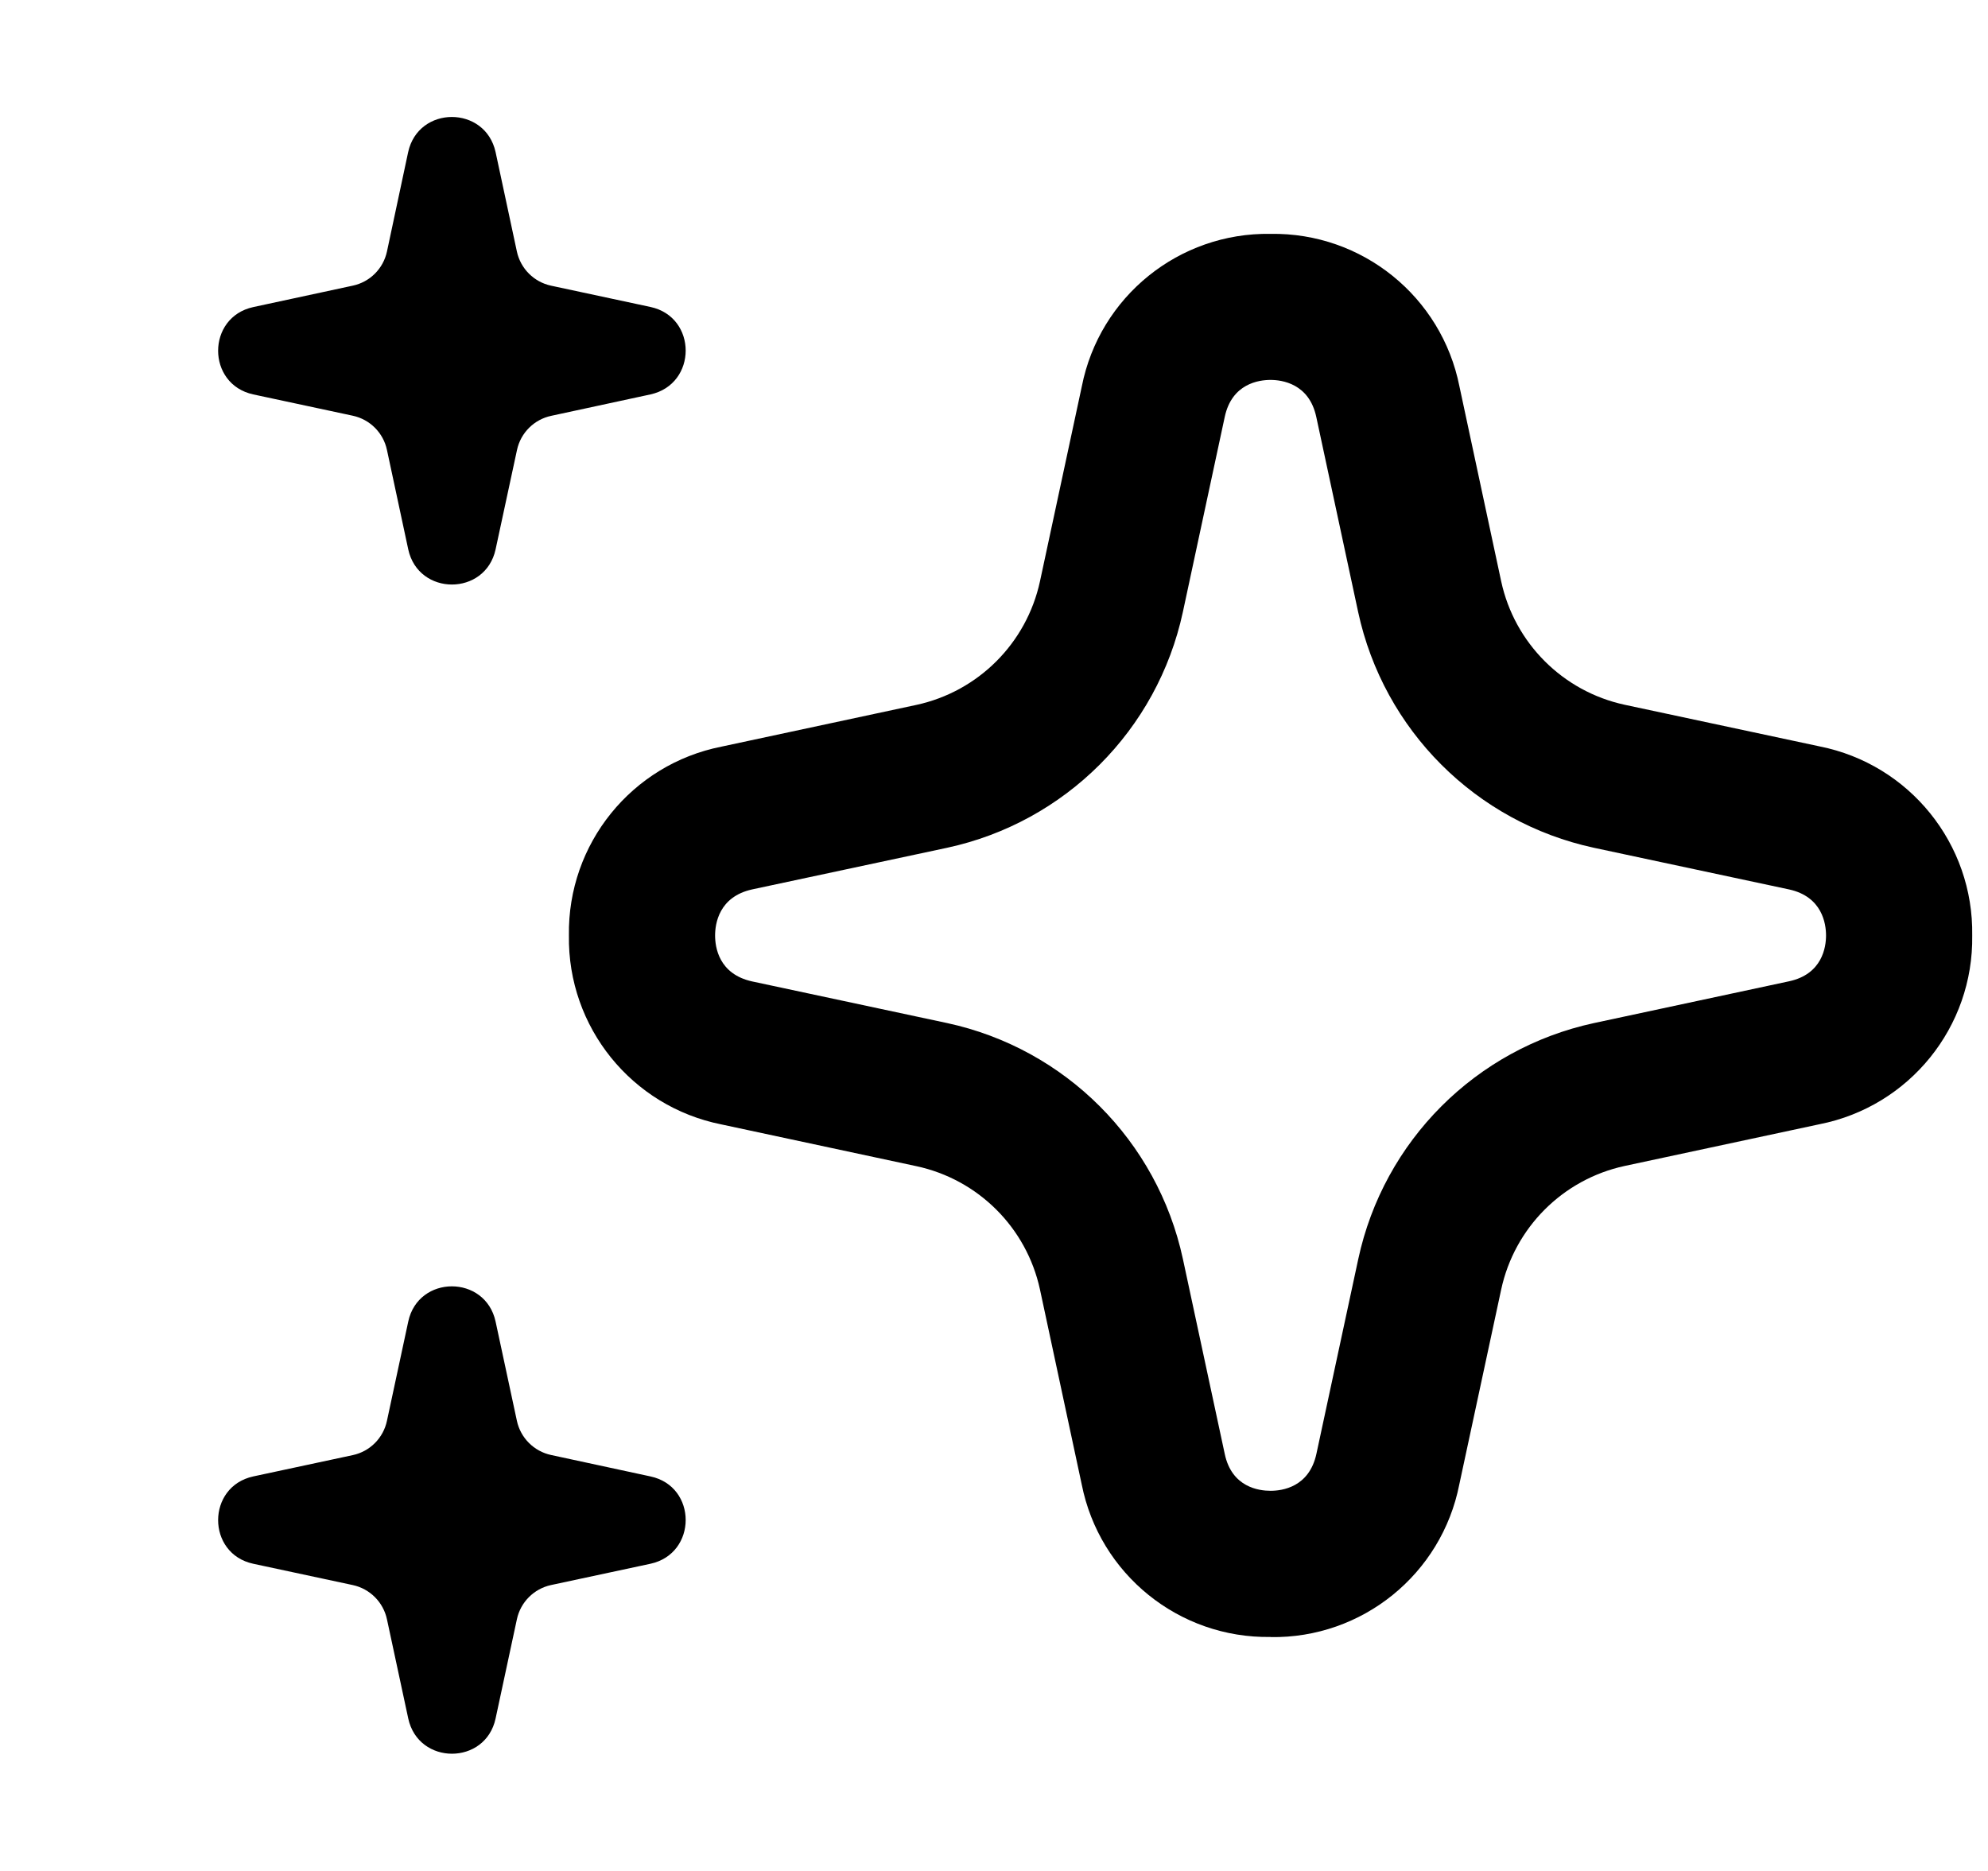
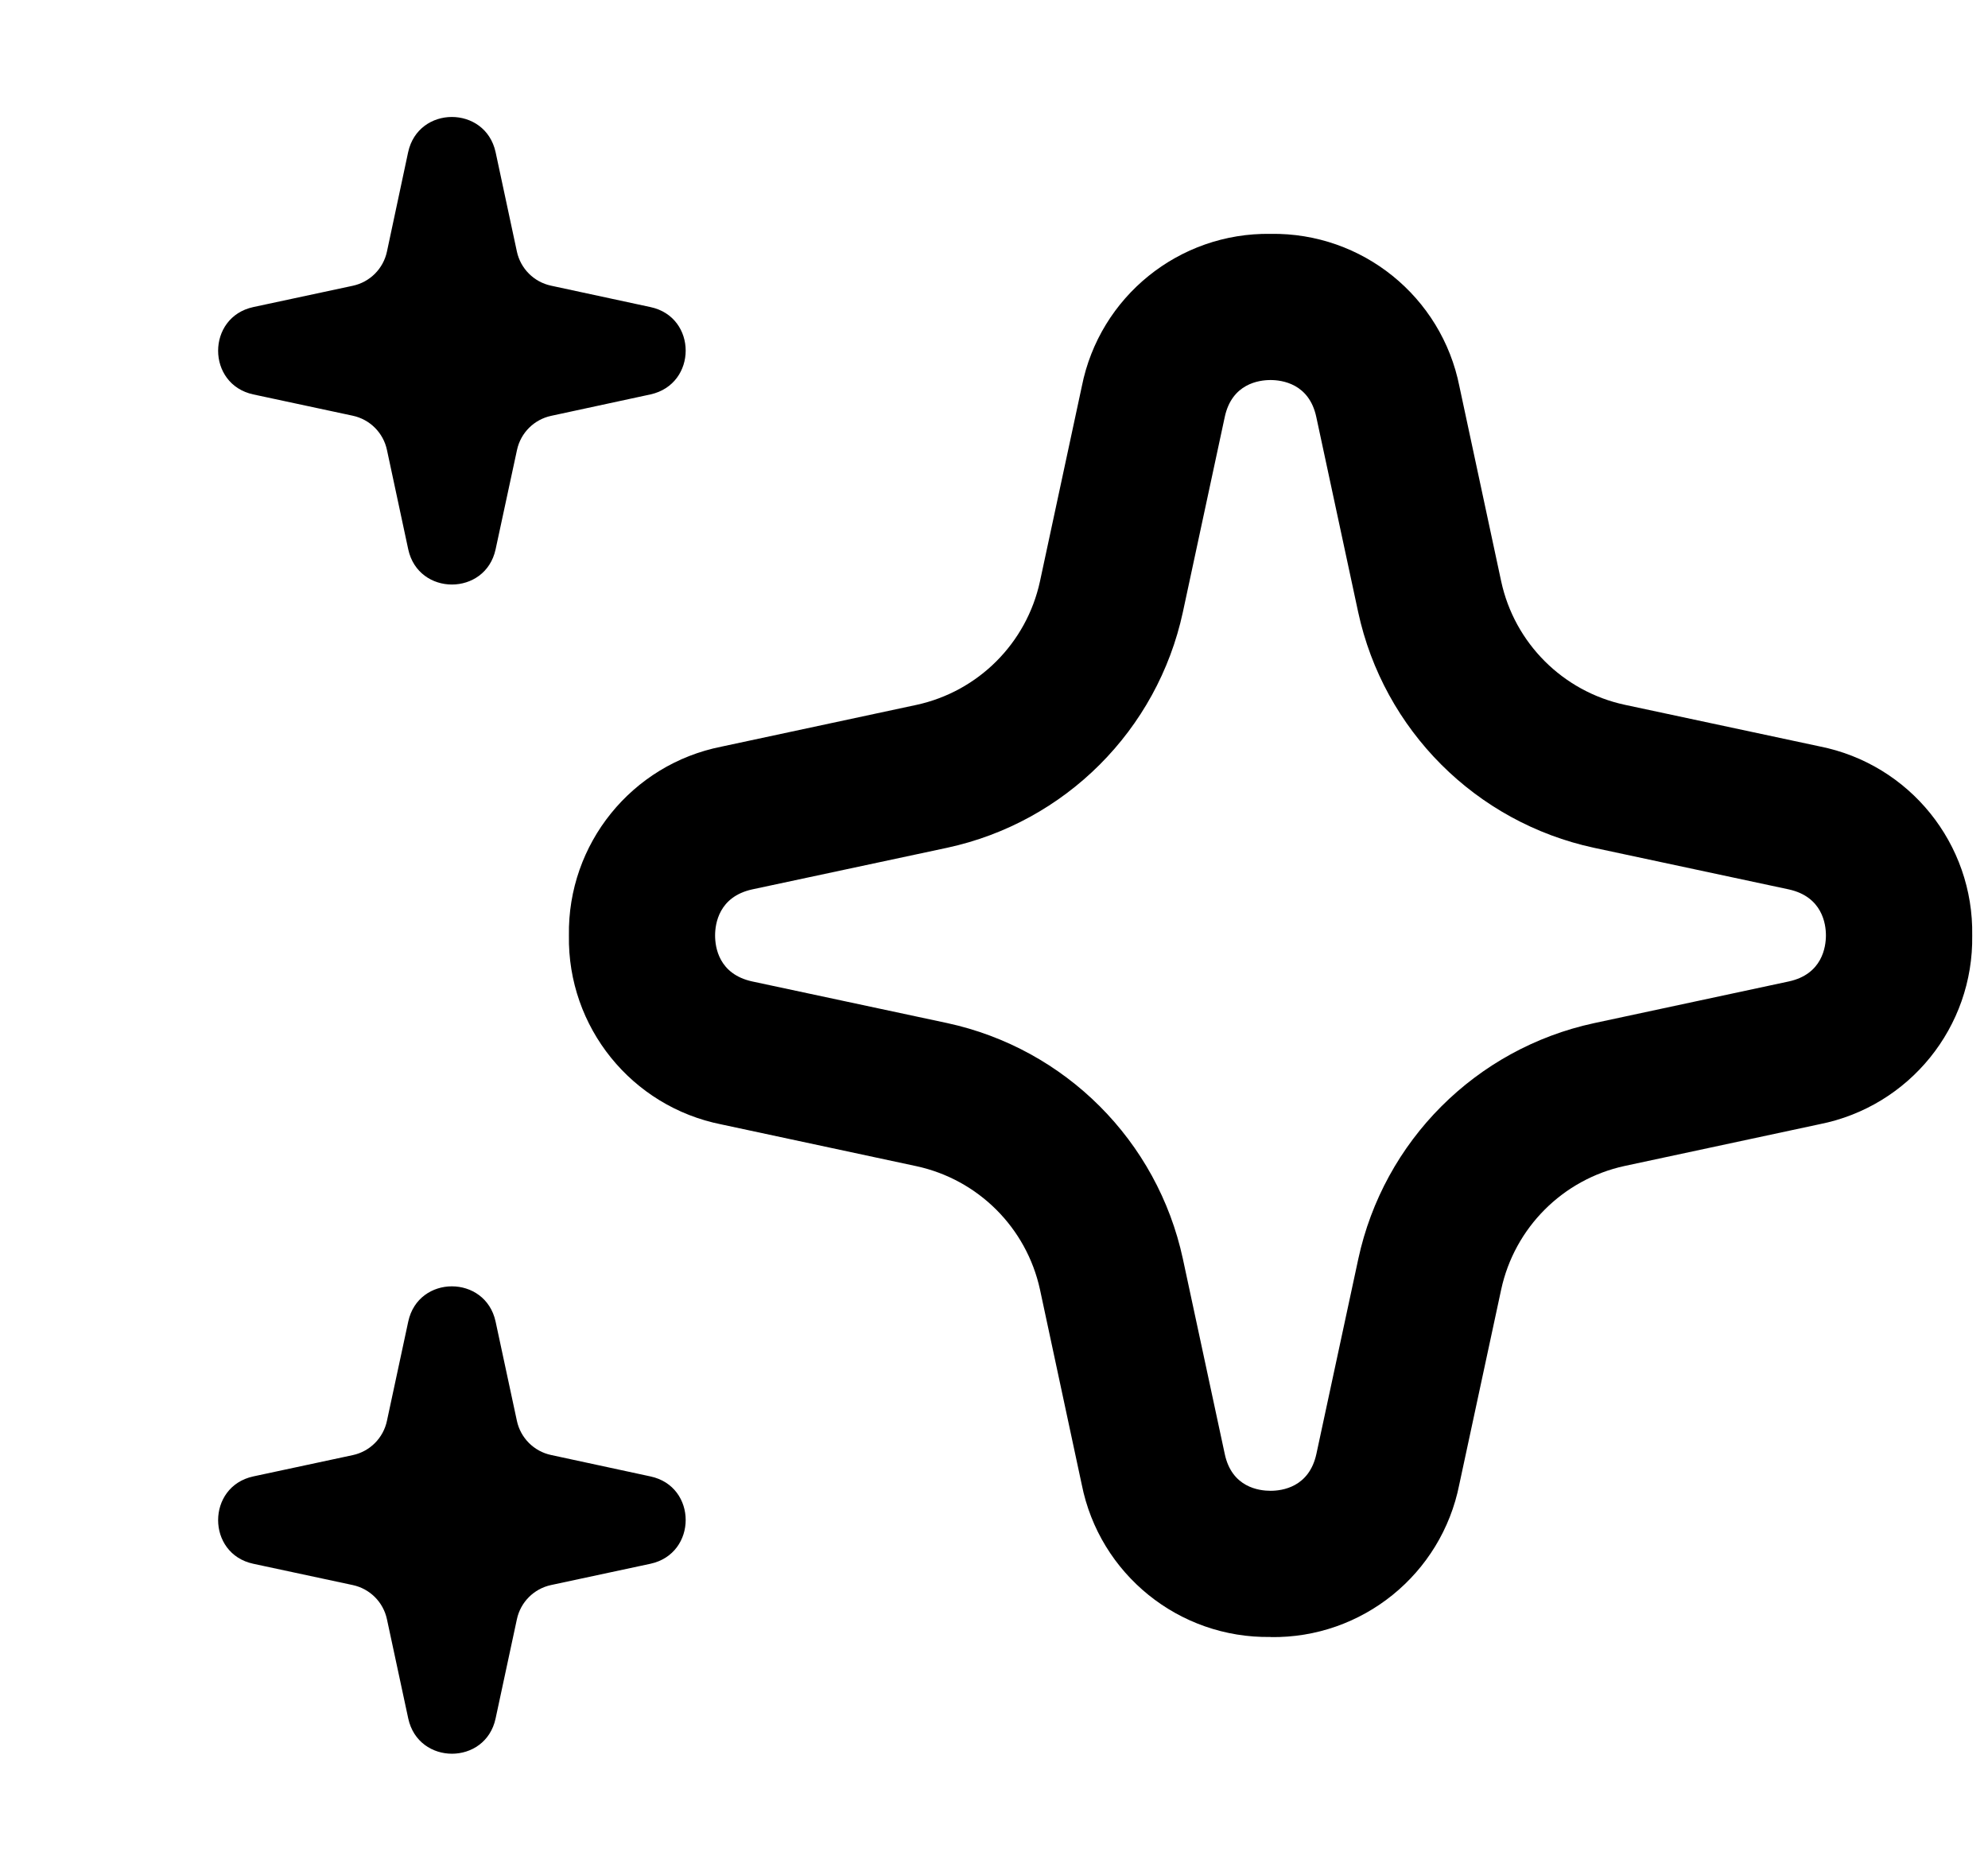
<svg xmlns="http://www.w3.org/2000/svg" width="17" height="16" fill="none">
-   <path fill="#000" fill-rule="evenodd" d="m3.49 1.302-.181.849a.38.38 0 0 1-.293.292l-.85.183c-.401.087-.401.66 0 .747l.85.182a.38.38 0 0 1 .293.293l.182.85c.087.401.66.401.747 0l.183-.85a.38.38 0 0 1 .293-.292l.848-.183c.402-.088.402-.662 0-.748l-.85-.182a.381.381 0 0 1-.292-.292l-.182-.85C4.15.9 3.577.9 3.49 1.302Zm7.375 12.697a1.62 1.62 0 0 1-1.615-1.305l-.357-1.667a1.377 1.377 0 0 0-1.056-1.054L6.17 9.616A1.622 1.622 0 0 1 4.865 8 1.62 1.62 0 0 1 6.17 6.385l1.667-.357a1.38 1.38 0 0 0 1.056-1.056l.358-1.668A1.618 1.618 0 0 1 10.865 2a1.62 1.62 0 0 1 1.615 1.304l.357 1.667c.114.529.528.942 1.056 1.056l1.667.356A1.622 1.622 0 0 1 16.865 8a1.62 1.62 0 0 1-1.305 1.614l-1.667.357a1.378 1.378 0 0 0-1.056 1.057l-.358 1.666A1.618 1.618 0 0 1 10.865 14Zm0-10.75c-.098 0-.331.03-.392.317l-.358 1.668A2.63 2.63 0 0 1 8.099 7.25l-1.667.356c-.286.063-.317.296-.317.394 0 .098.03.33.317.393l1.667.356a2.63 2.63 0 0 1 2.016 2.016l.358 1.668c.06.287.294.316.392.316.098 0 .33-.03.392-.316l.358-1.666a2.63 2.63 0 0 1 2.016-2.018l1.667-.357c.286-.061.317-.294.317-.392 0-.098-.031-.332-.317-.394L13.63 7.25a2.63 2.63 0 0 1-2.016-2.016l-.358-1.668c-.061-.286-.294-.317-.392-.317ZM3.309 12.15l.182-.848c.086-.402.66-.402.747 0l.182.848a.381.381 0 0 0 .293.293l.849.183c.402.085.402.66 0 .747l-.85.182a.381.381 0 0 0-.292.293l-.182.848c-.086.402-.66.402-.747 0l-.182-.848a.381.381 0 0 0-.293-.293l-.85-.182c-.401-.086-.401-.66 0-.747l.85-.182a.38.38 0 0 0 .293-.294Z" clip-rule="evenodd" />
+   <path fill="#000" fill-rule="evenodd" d="m3.49 1.302-.181.849a.38.38 0 0 1-.293.293l-.85.182c-.401.087-.401.66 0 .747l.85.182a.38.38 0 0 1 .293.293l.182.85c.087.401.66.401.747 0l.183-.85a.38.38 0 0 1 .293-.292l.848-.183c.402-.088.402-.662 0-.747l-.85-.183a.38.38 0 0 1-.292-.292l-.182-.85C4.15.9 3.577.9 3.49 1.302m7.375 12.697a1.62 1.62 0 0 1-1.615-1.305l-.357-1.667a1.38 1.38 0 0 0-1.056-1.054L6.17 9.616A1.62 1.62 0 0 1 4.865 8 1.62 1.62 0 0 1 6.17 6.385l1.667-.357a1.38 1.38 0 0 0 1.056-1.056l.358-1.668A1.62 1.62 0 0 1 10.865 2a1.62 1.62 0 0 1 1.615 1.305l.357 1.666c.114.529.528.942 1.056 1.056l1.667.356A1.62 1.62 0 0 1 16.865 8a1.62 1.62 0 0 1-1.305 1.614l-1.667.357a1.38 1.38 0 0 0-1.056 1.057l-.358 1.666A1.62 1.62 0 0 1 10.865 14m0-10.75c-.098 0-.331.03-.392.317l-.358 1.668A2.63 2.63 0 0 1 8.099 7.25l-1.667.356c-.286.063-.317.296-.317.394s.03.33.317.393l1.667.356a2.63 2.63 0 0 1 2.016 2.016l.358 1.668c.06.287.294.316.392.316s.33-.03.392-.316l.358-1.666A2.63 2.63 0 0 1 13.63 8.75l1.667-.357c.286-.062.317-.296.317-.394 0-.097-.031-.33-.317-.393L13.63 7.25a2.63 2.63 0 0 1-2.016-2.016l-.358-1.668c-.061-.286-.294-.316-.392-.316M3.309 12.15l.182-.848c.086-.402.66-.402.747 0l.182.848a.38.38 0 0 0 .293.293l.849.183c.402.085.402.66 0 .747l-.85.182a.38.38 0 0 0-.292.293l-.182.848c-.086.402-.66.402-.747 0l-.182-.848a.38.38 0 0 0-.293-.293l-.85-.182c-.401-.086-.401-.66 0-.747l.85-.182a.38.38 0 0 0 .293-.294" clip-rule="evenodd" />
</svg>
